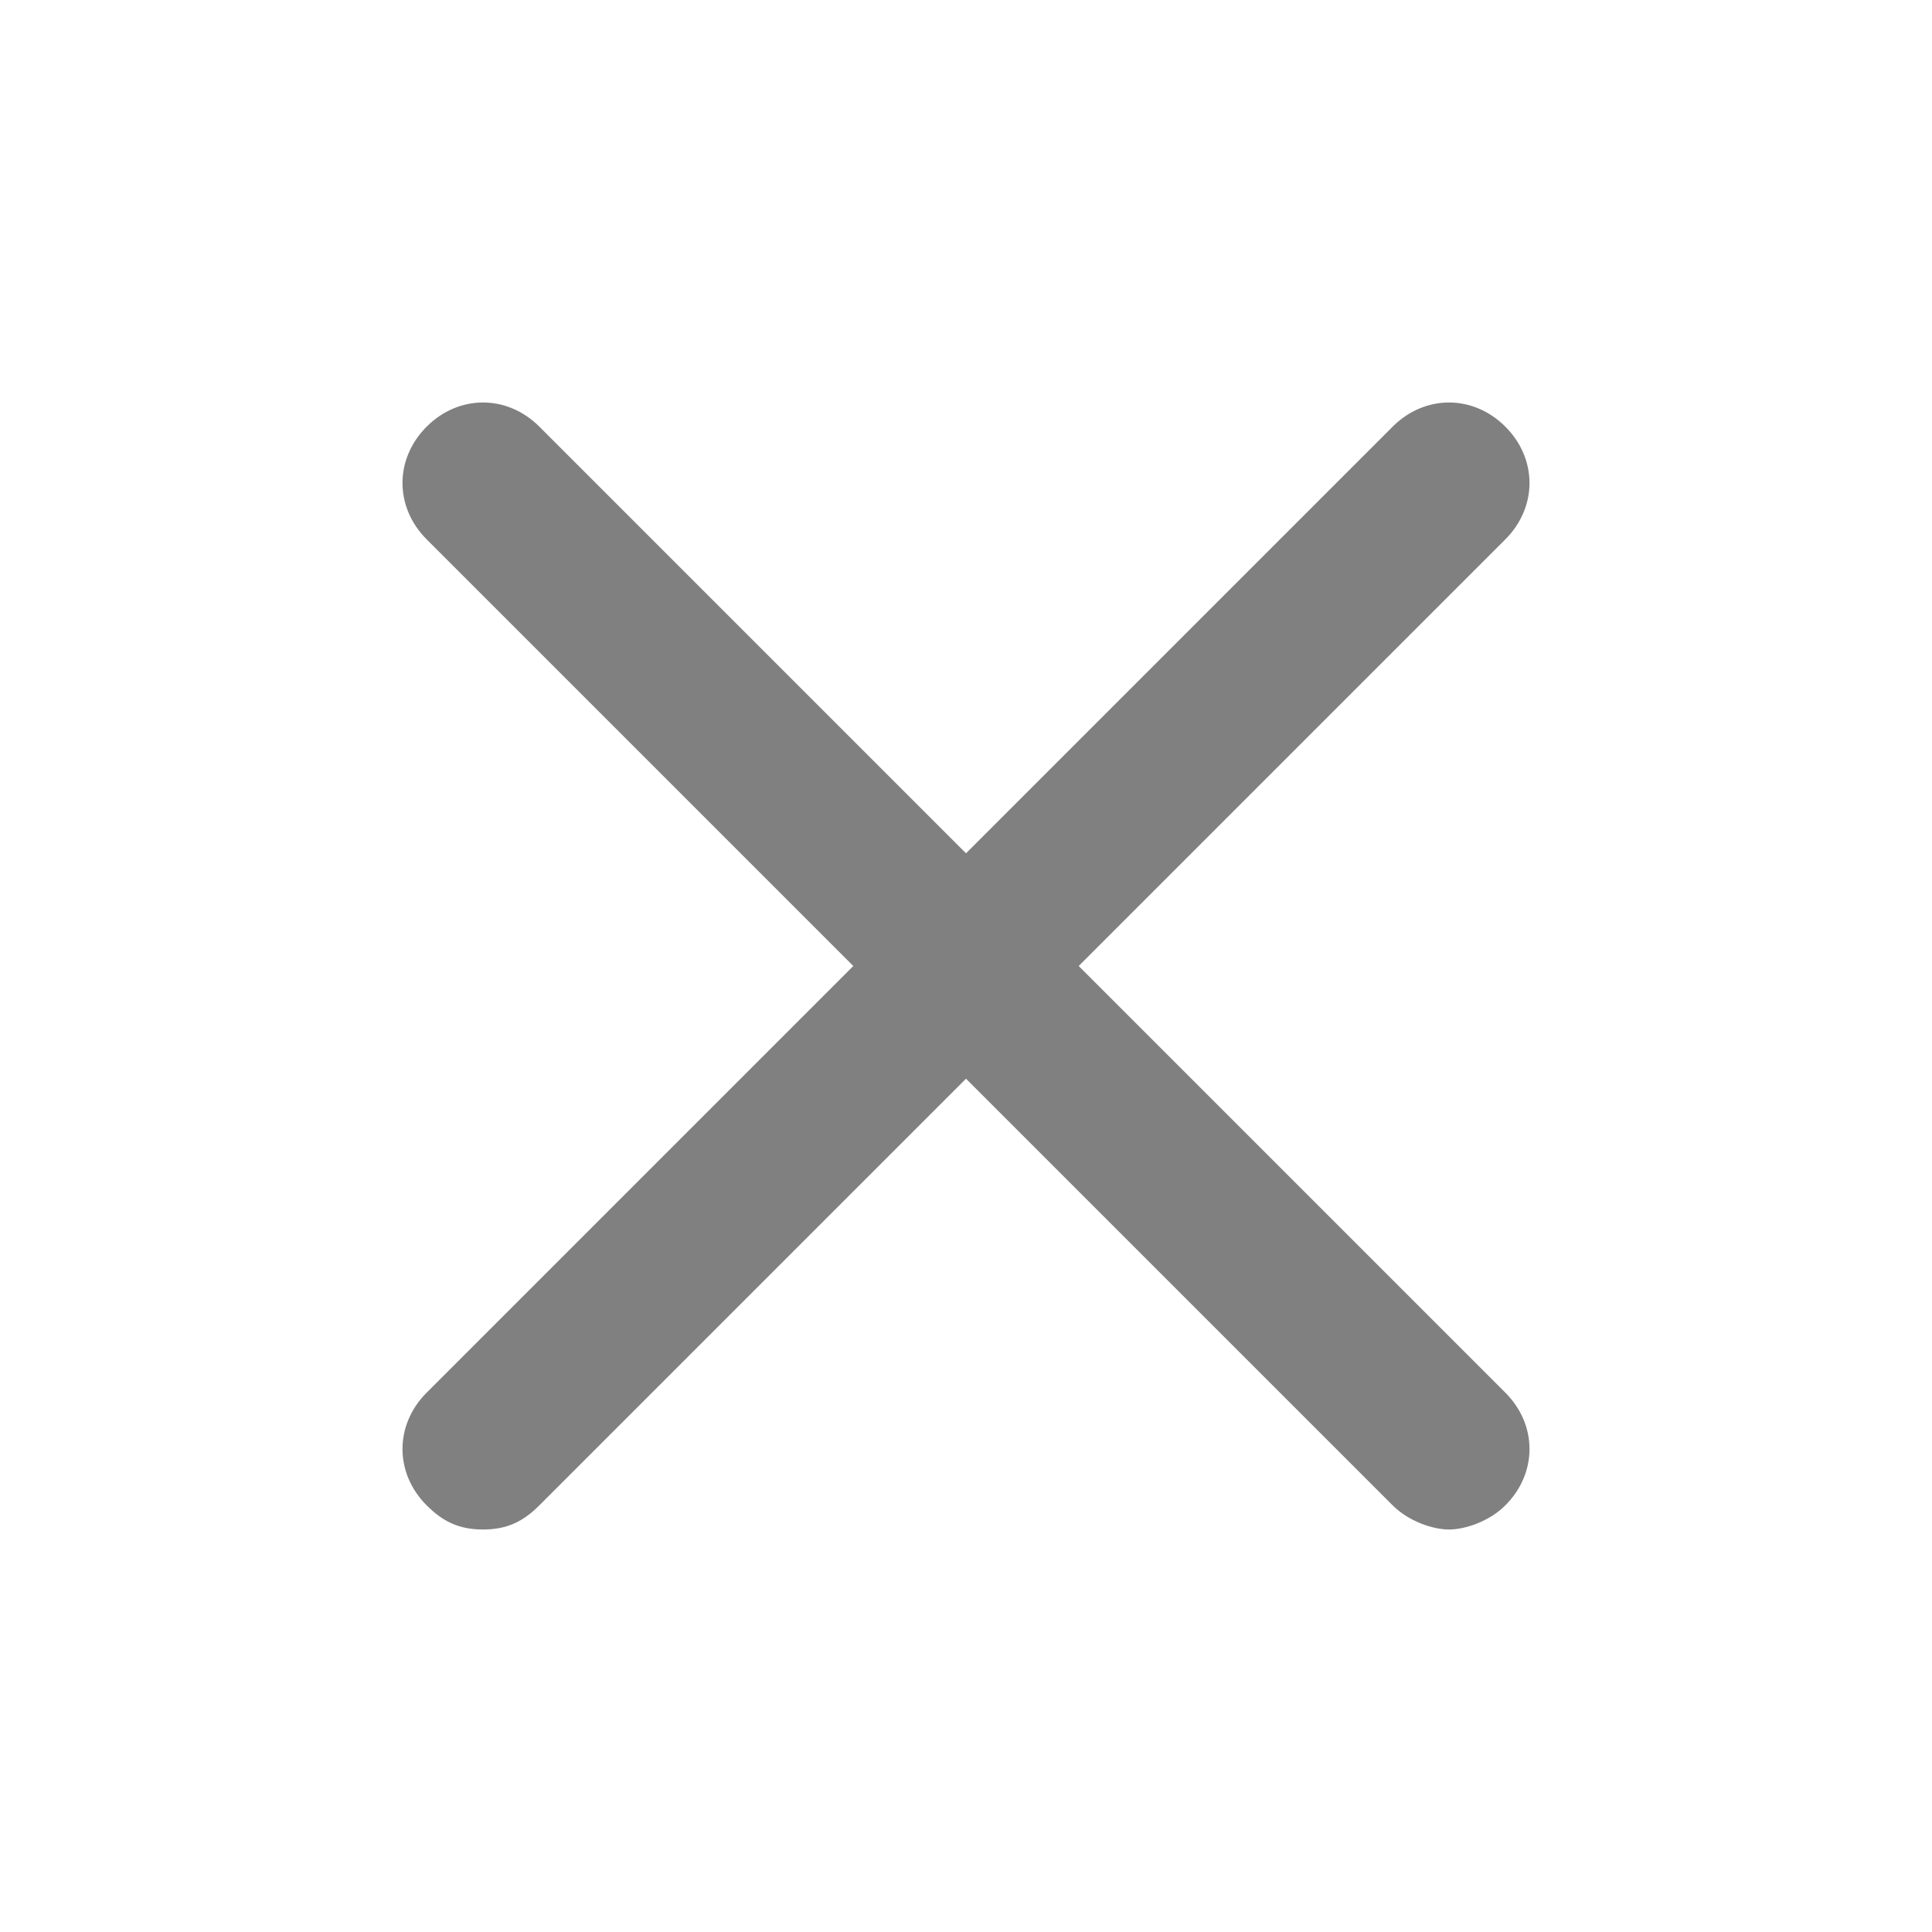
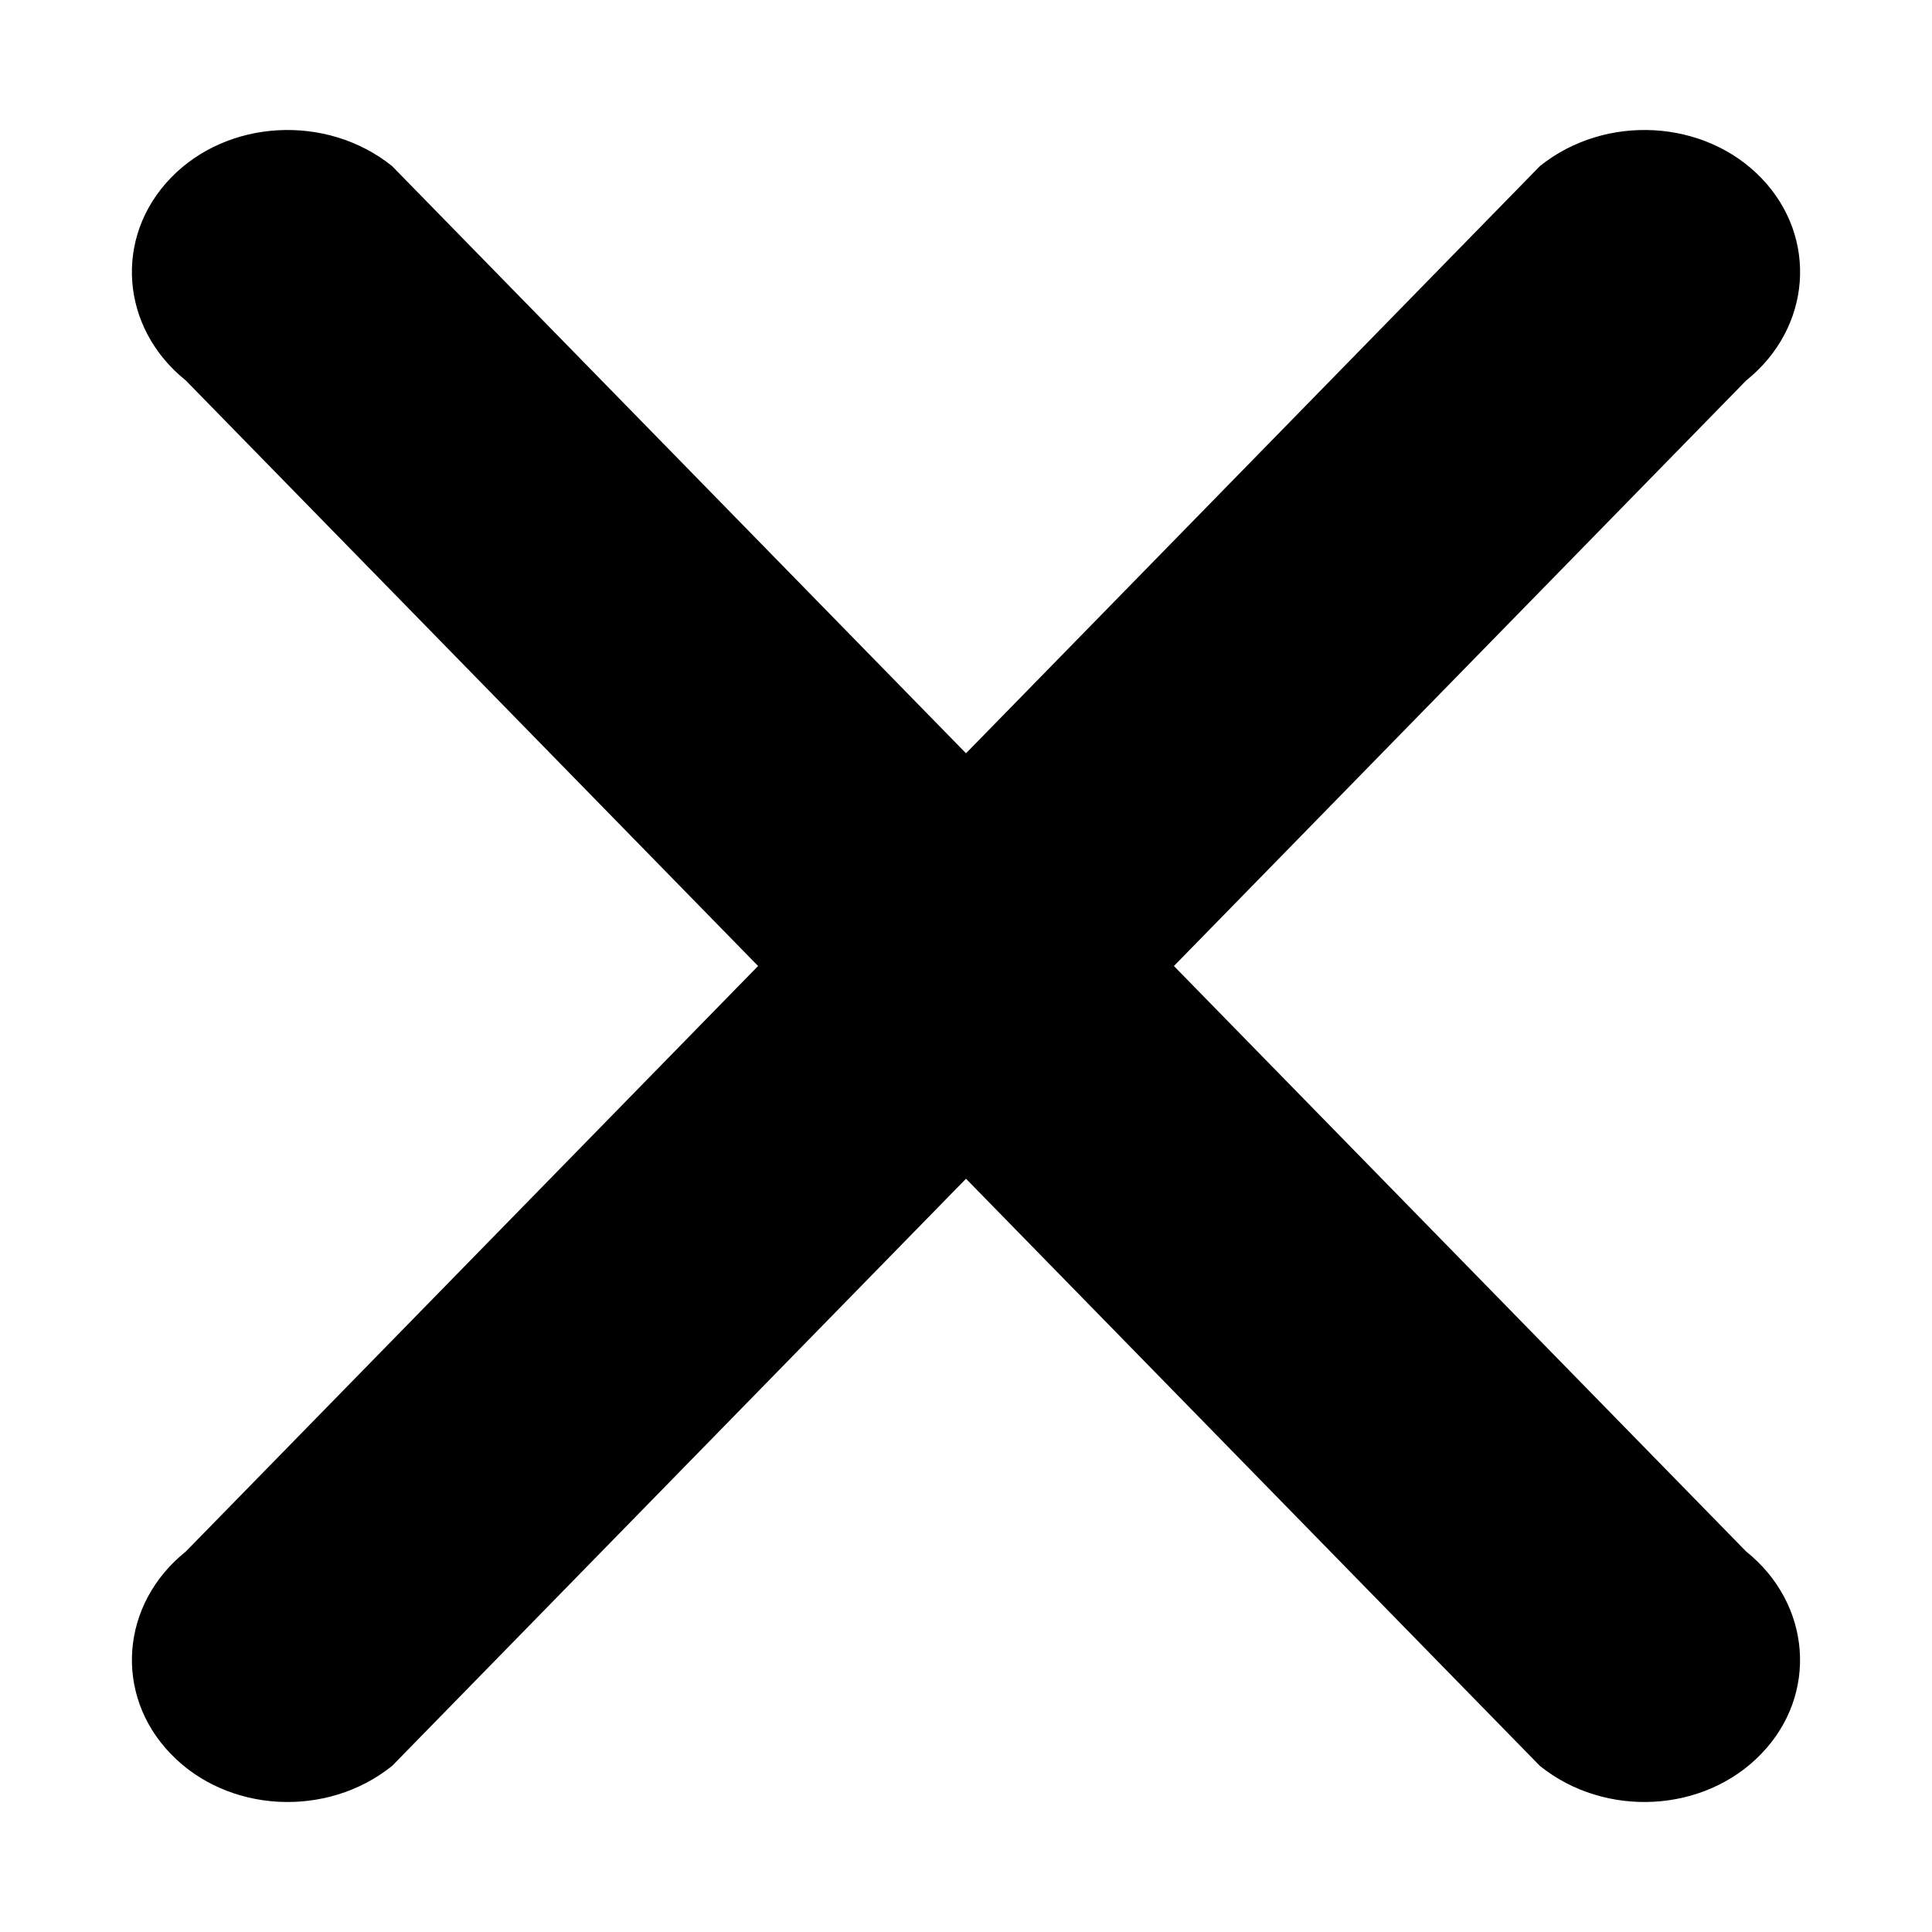
- <svg xmlns="http://www.w3.org/2000/svg" class="icon" viewBox="0 0 1024 1024" version="1.1" width="16" height="16">
-   <path d="M571.733 512l226.133-226.133c17.067-17.067 17.067-42.667 0-59.733s-42.667-17.067-59.733 0L512 452.267 285.867 226.133c-17.067-17.067-42.667-17.067-59.733 0s-17.067 42.667 0 59.733l226.133 226.133-226.133 226.133c-17.067 17.067-17.067 42.667 0 59.733 8.533 8.533 17.067 12.8 29.867 12.8s21.333-4.267 29.867-12.8l226.133-226.133 226.133 226.133c8.533 8.533 21.333 12.8 29.867 12.8s21.333-4.267 29.867-12.8c17.067-17.067 17.067-42.667 0-59.733L571.733 512z" fill="#808080" />
+ <svg xmlns="http://www.w3.org/2000/svg" t="1622085838386" class="icon" viewBox="0 0 1024 1024" version="1.1" p-id="4637" width="200" height="200">
+   <defs>
+     <style type="text/css" />
+   </defs>
+   <path d="M925.468 822.294 622.198 512.006l303.311-310.332c34.683-27.842 38.299-75.802 8.122-107.217-30.135-31.369-82.733-34.259-117.408-6.463L512.001 399.257 207.777 87.993c-34.676-27.796-87.273-24.906-117.408 6.463-30.178 31.414-26.561 79.376 8.122 107.217l303.311 310.332L98.532 822.294c-34.725 27.821-38.341 75.846-8.118 107.195 30.135 31.437 82.729 34.327 117.408 6.486l304.179-311.219 304.178 311.219c34.679 27.841 87.272 24.951 117.408-6.486C963.809 898.141 960.146 850.114 925.468 822.294z" p-id="4638" />
</svg>
